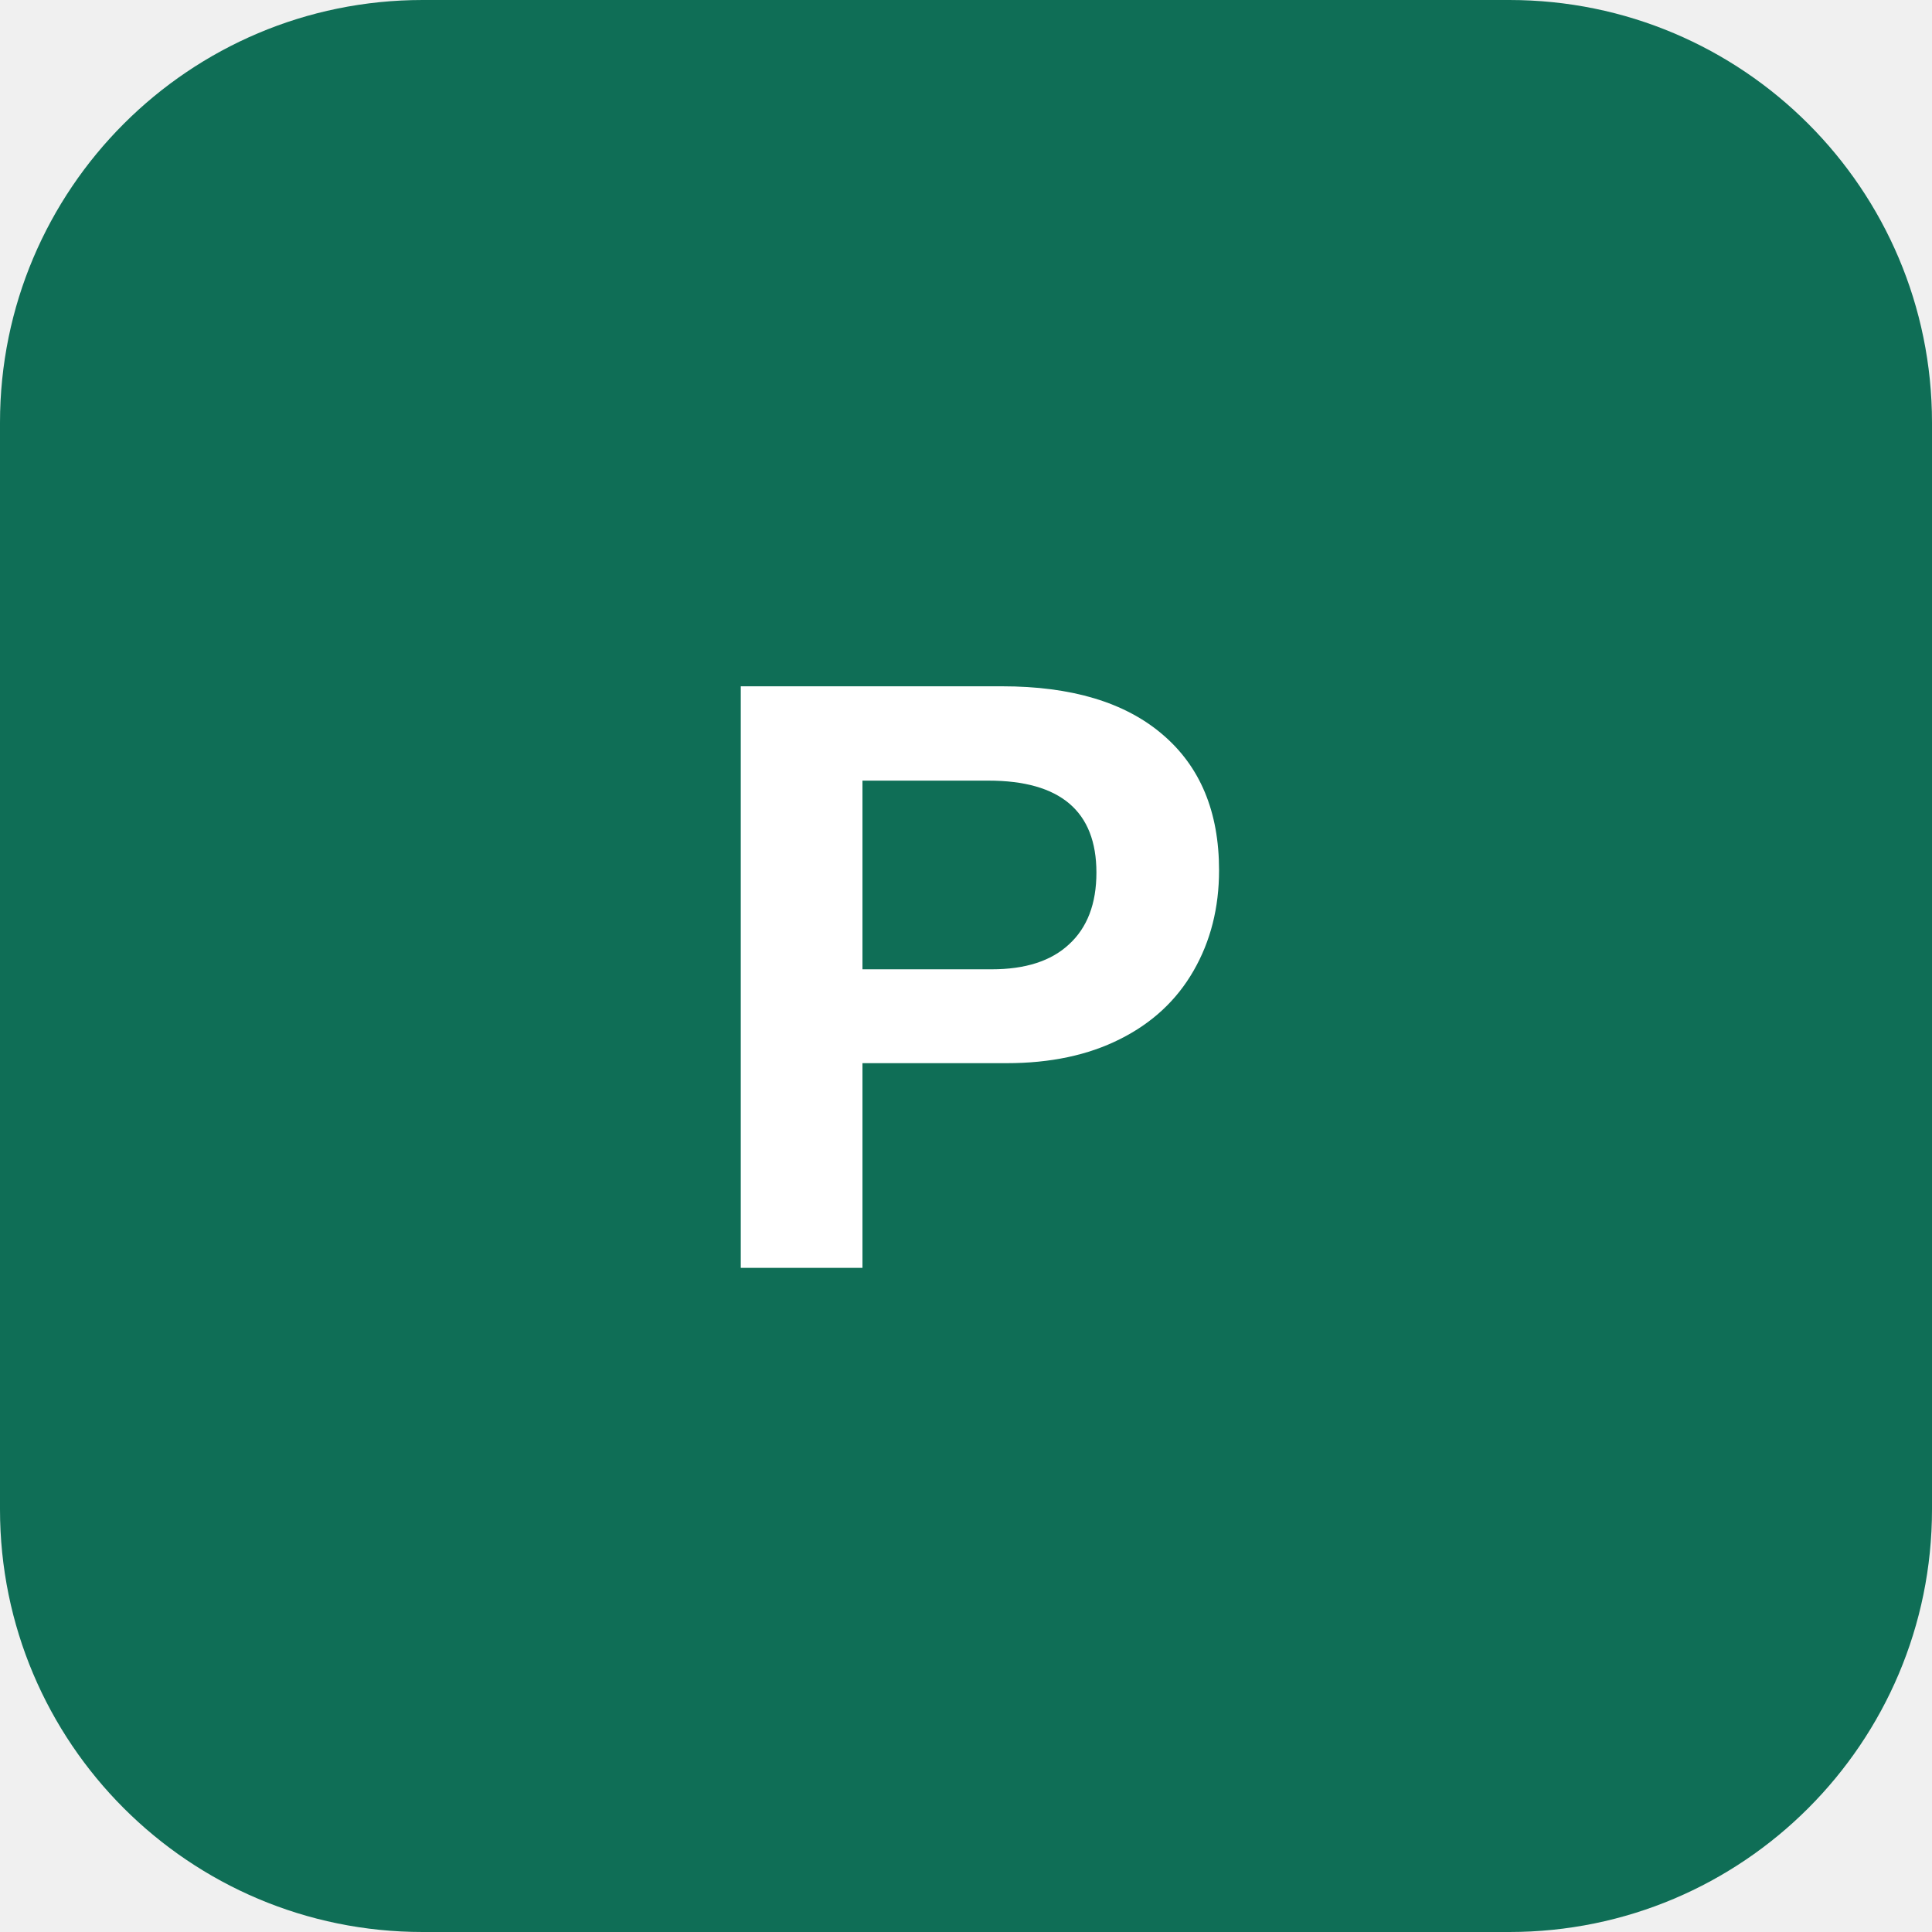
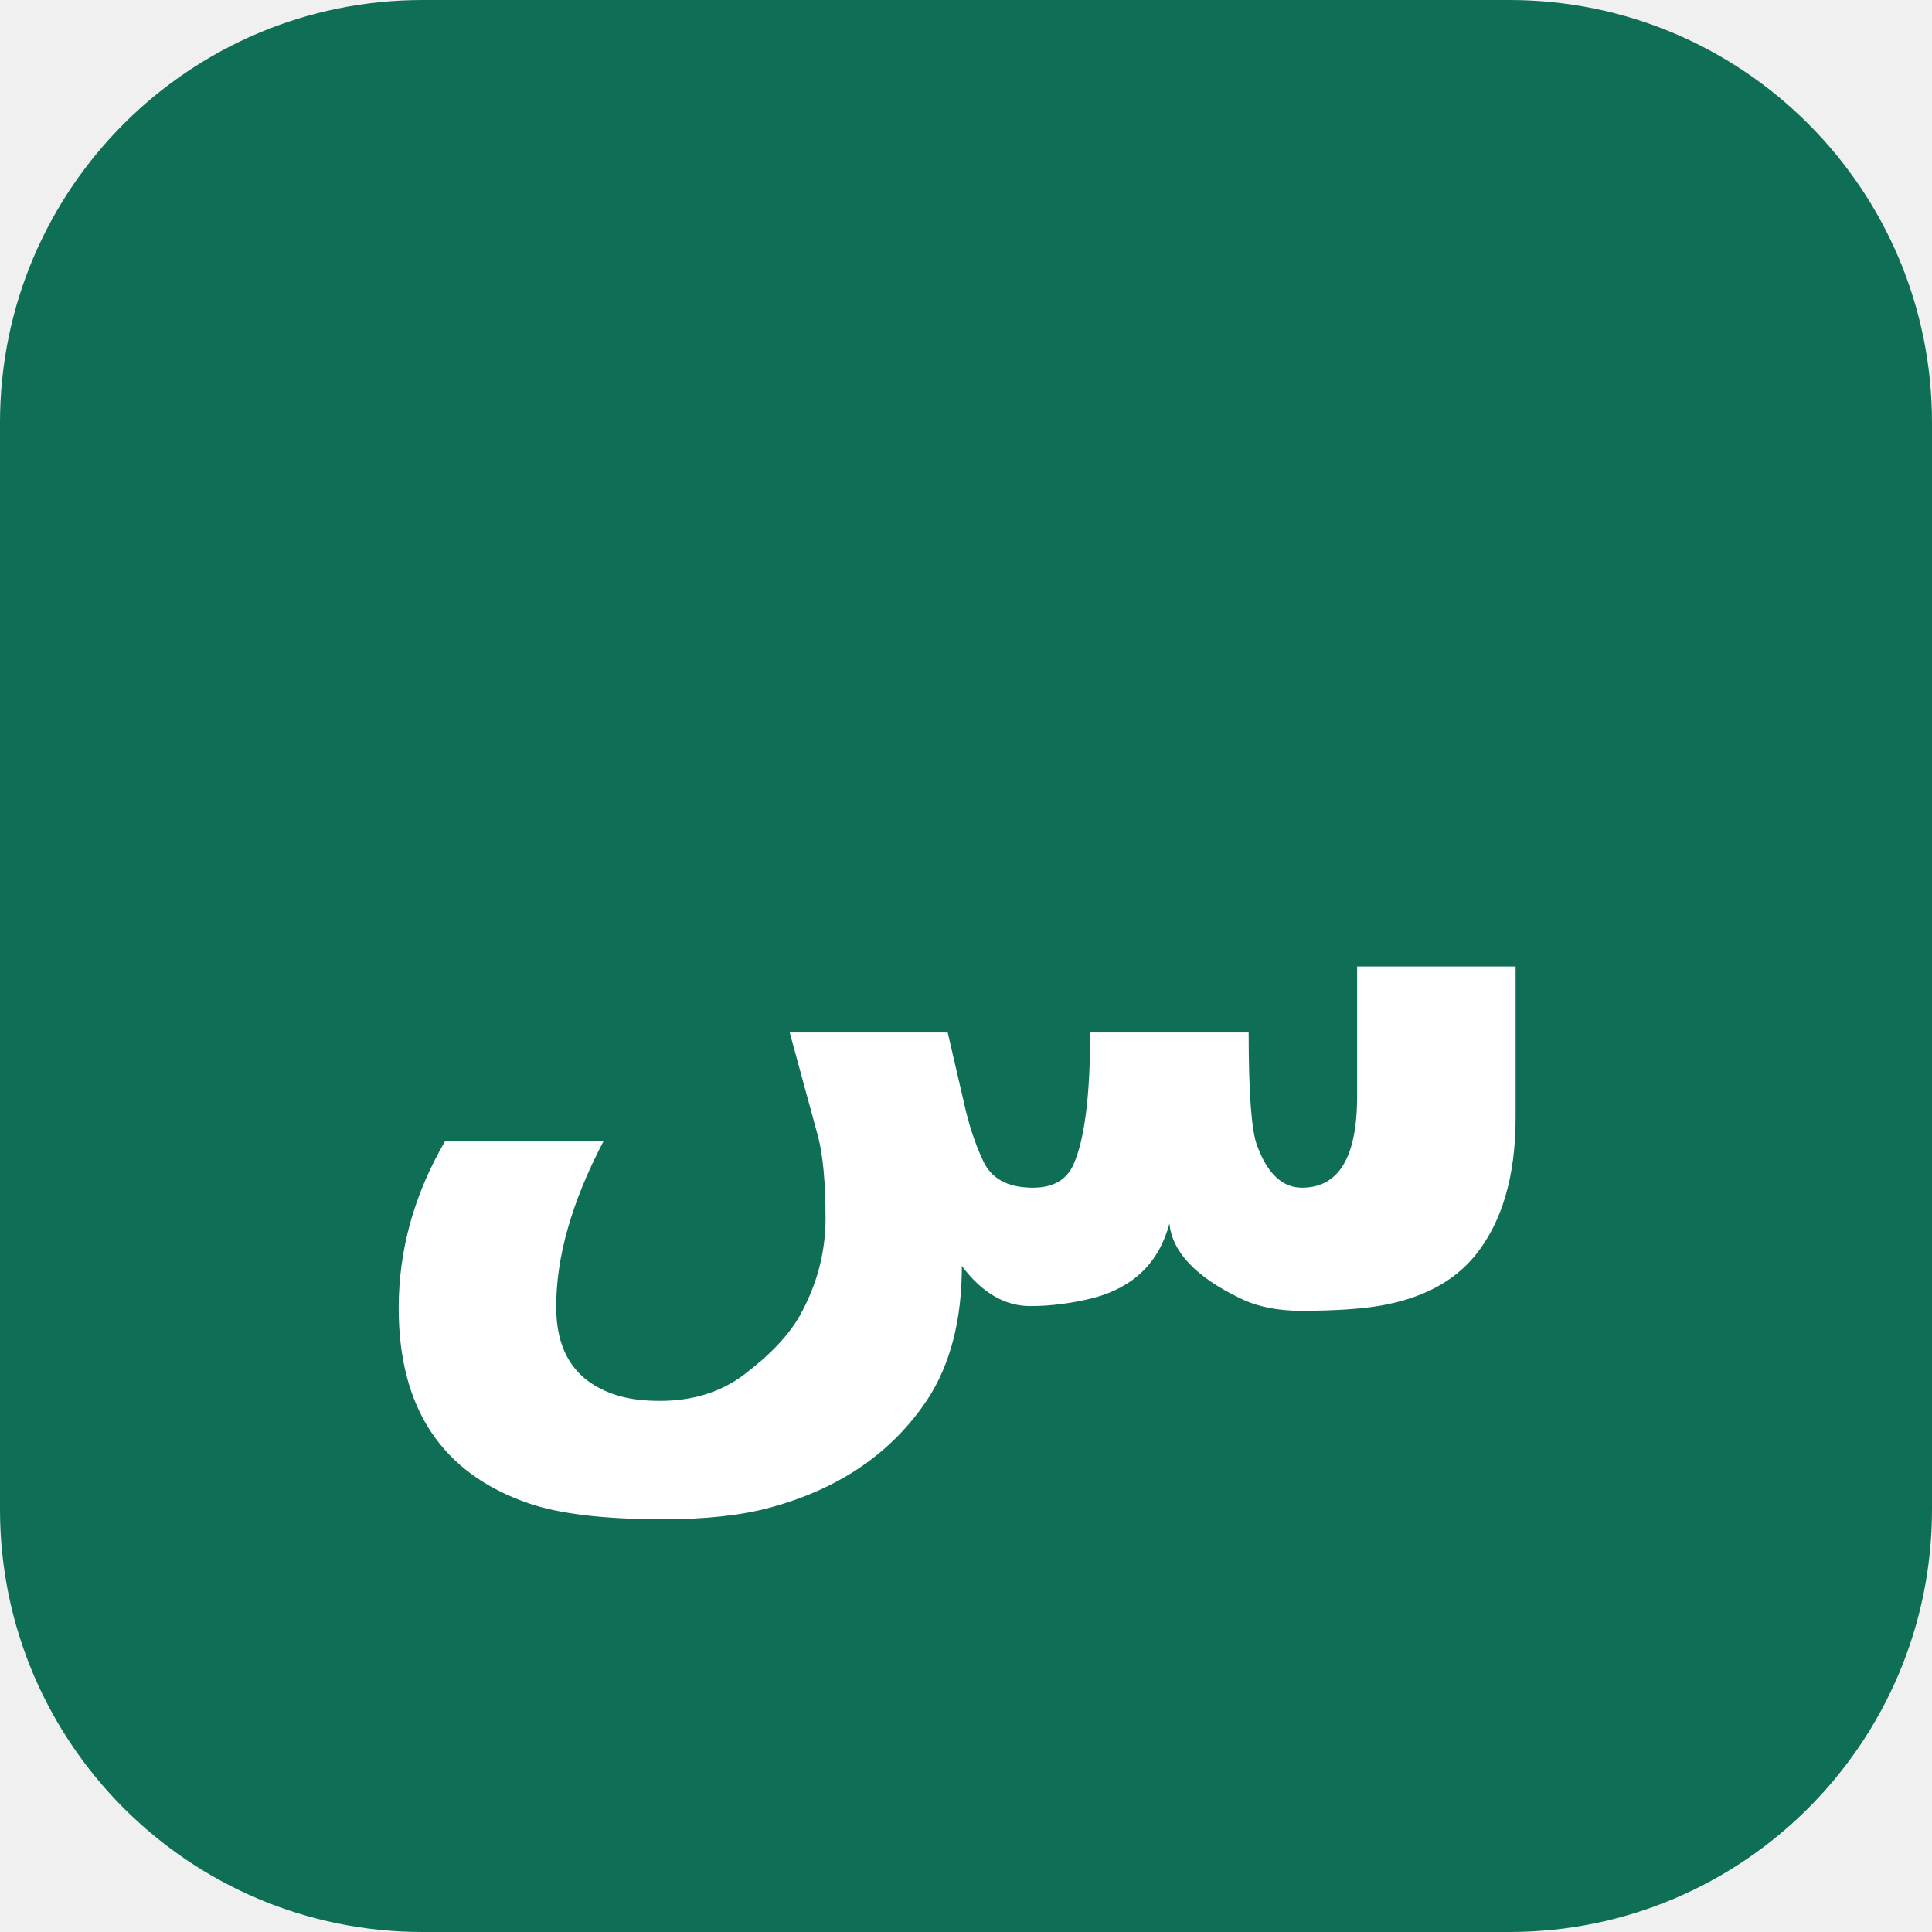
<svg xmlns="http://www.w3.org/2000/svg" viewBox="0 0 64 64">
  <rect width="64" height="64" rx="14" fill="#0f6e56" />
-   <text x="32" y="42" text-anchor="middle" font-size="28" font-family="Arial,sans-serif" font-weight="700" fill="#fff">P</text>
+   <text x="32" y="43" text-anchor="middle" font-size="30" font-family="Tahoma,Arial,sans-serif" font-weight="700" fill="#fff">س</text>
</svg>
